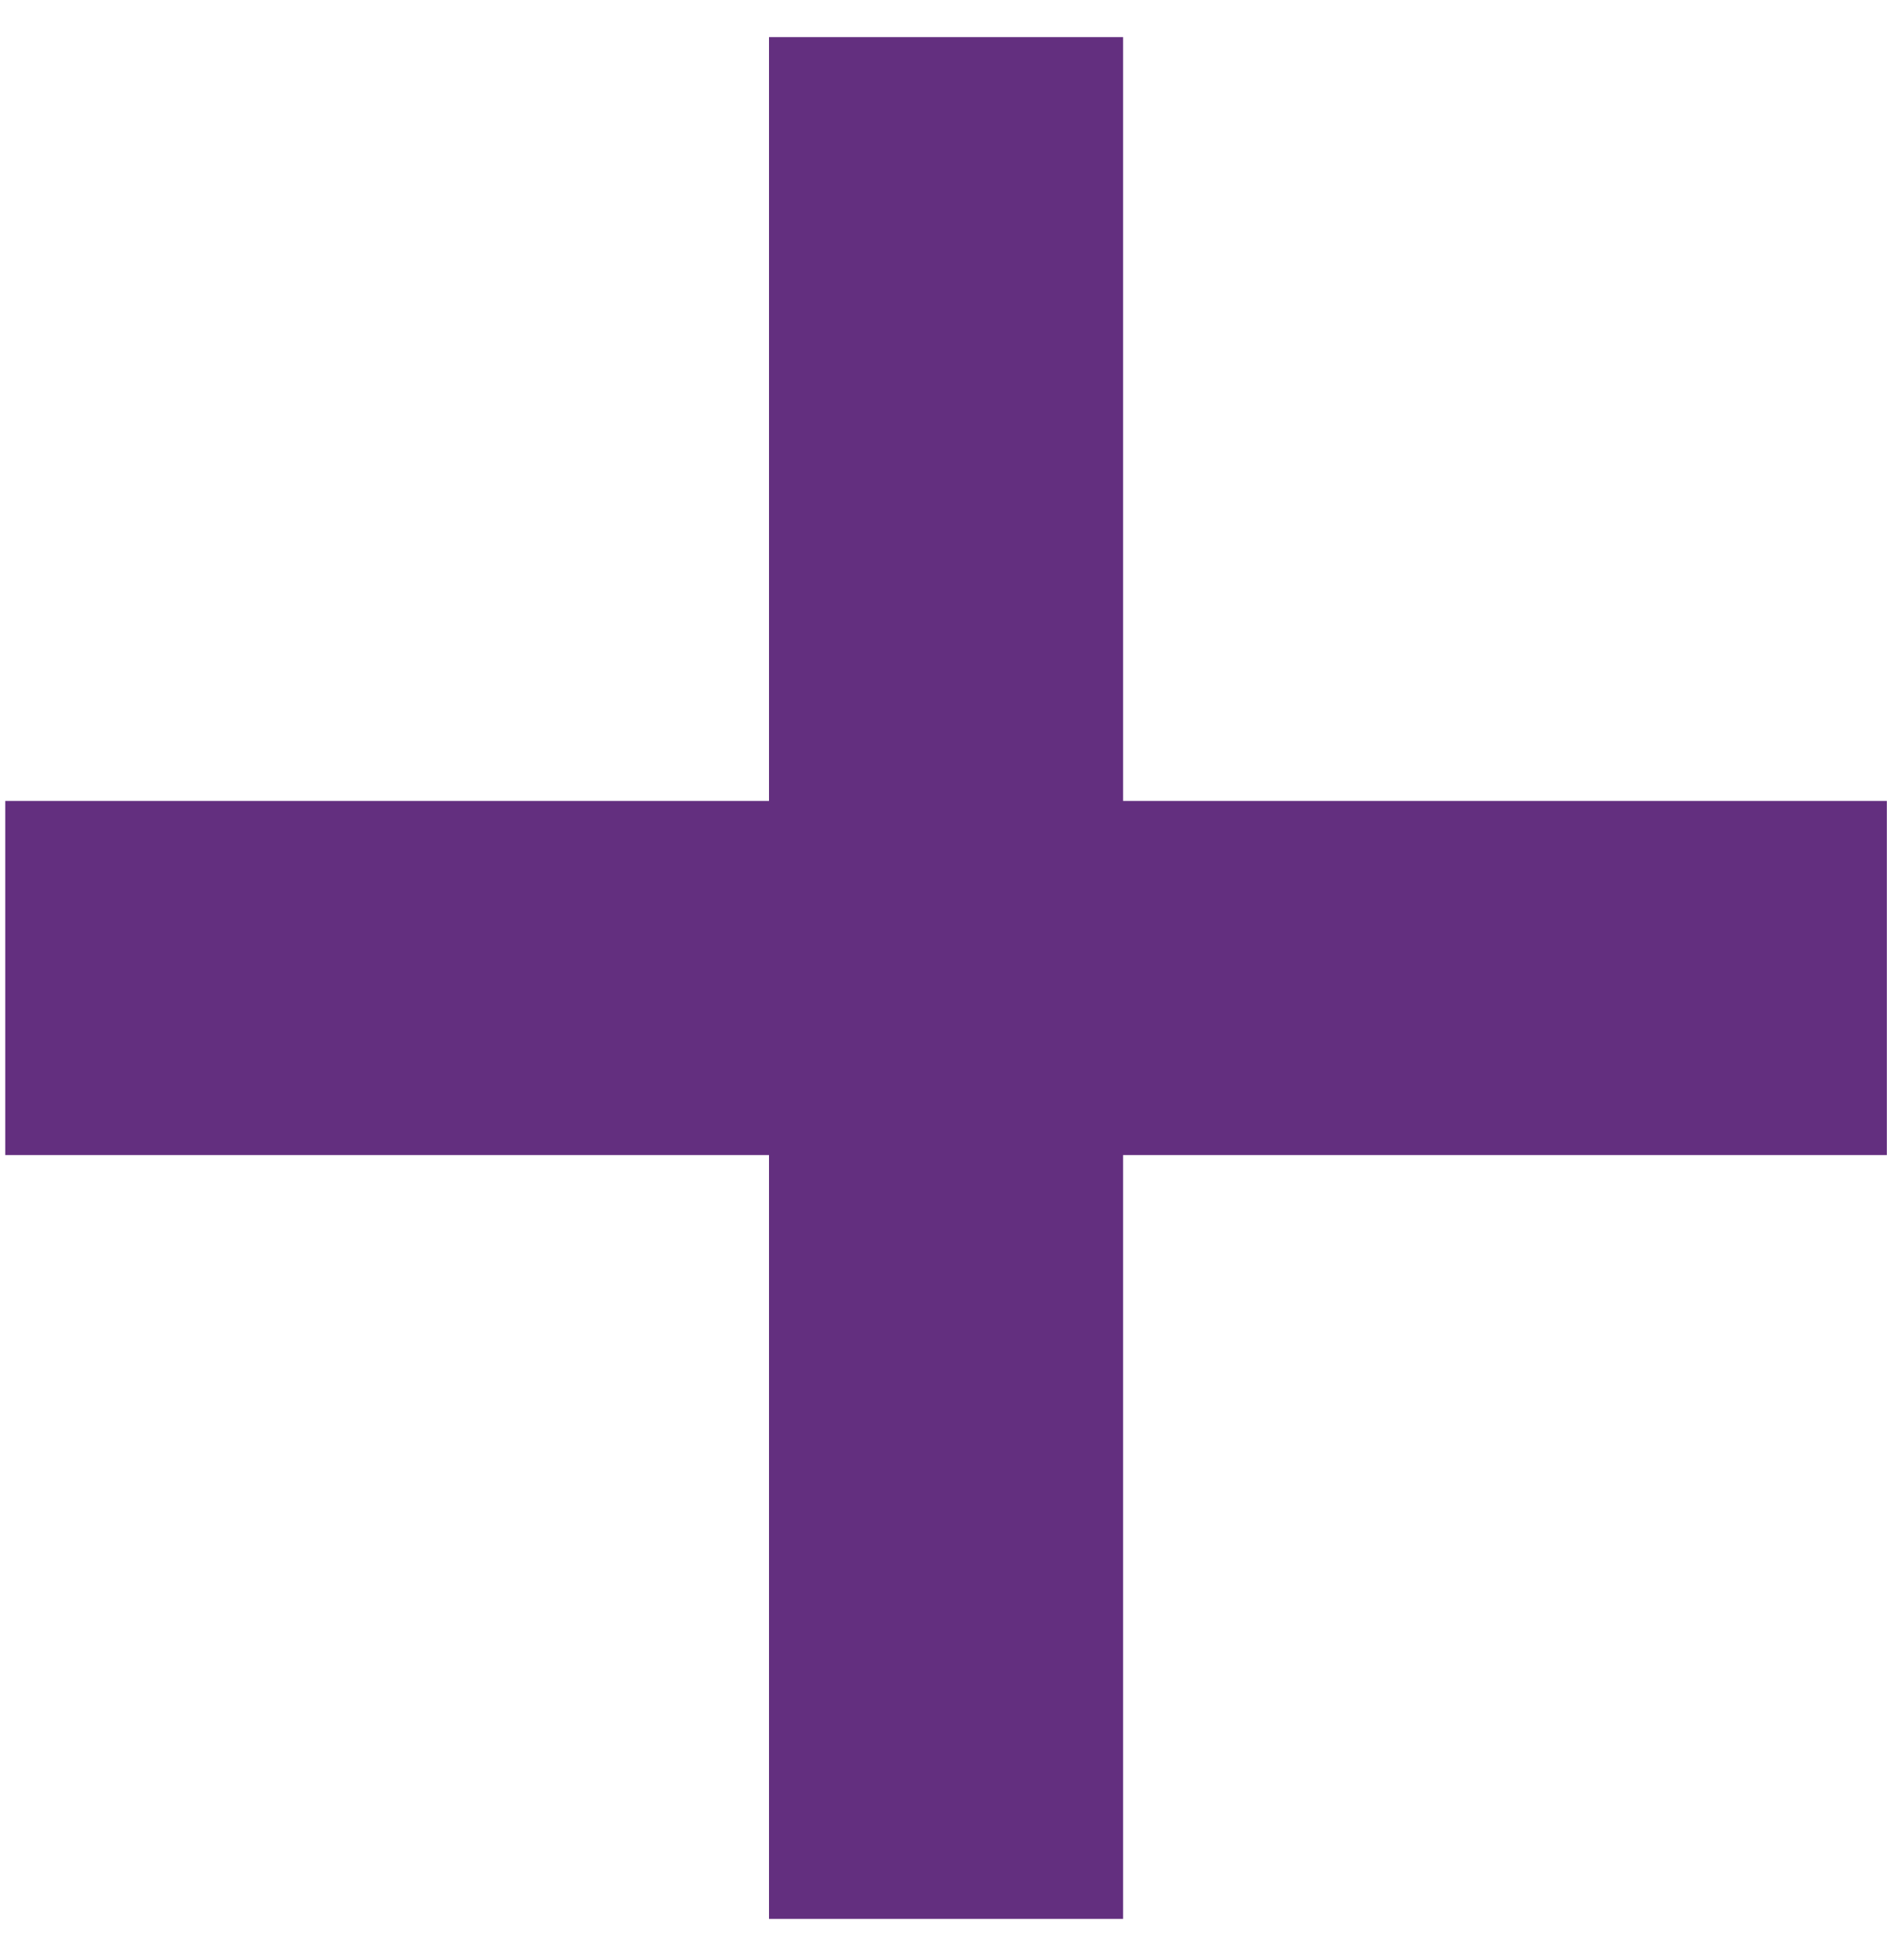
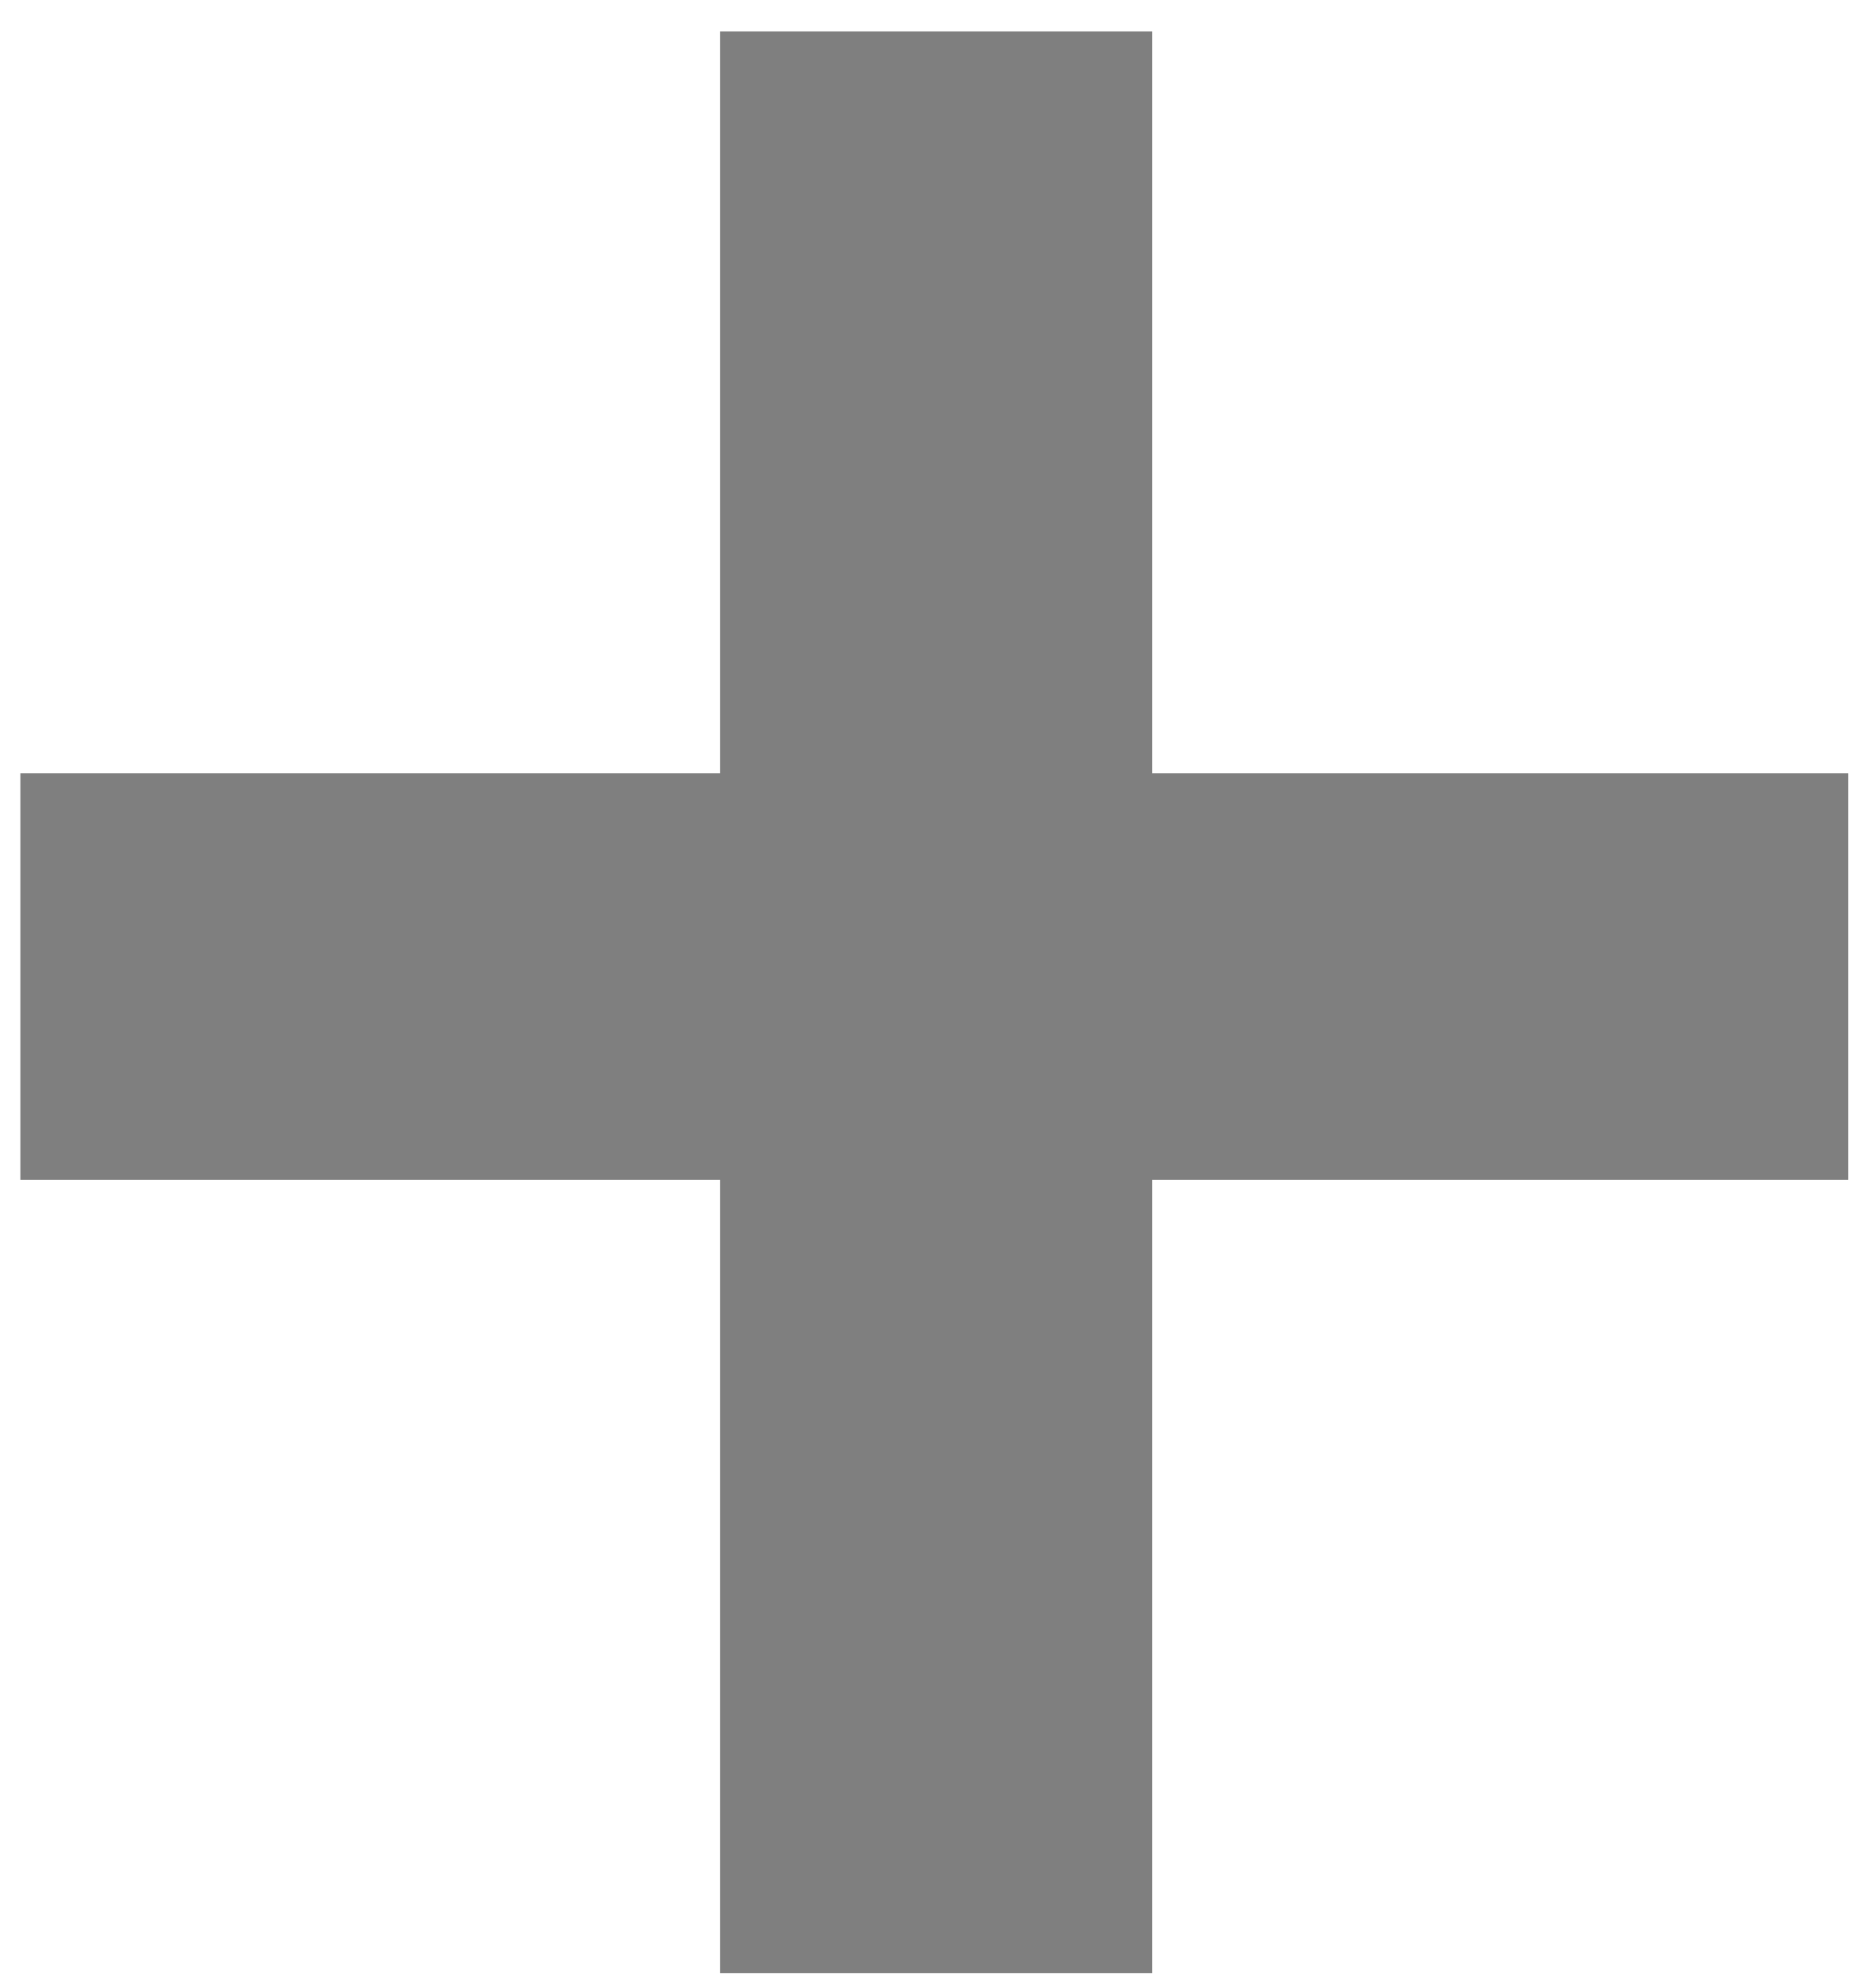
- <svg xmlns="http://www.w3.org/2000/svg" width="27" height="28" viewBox="0 0 27 28" fill="none">
-   <path d="M10.987 11.442V0.53H16.046V11.442H26.958V16.501H16.046V27.413H10.987V16.501H0.075V11.442H10.987Z" fill="#632F7F" />
+ <svg xmlns="http://www.w3.org/2000/svg" width="36" height="38" viewBox="0 0 36 38" fill="none">
+   <path d="M22.117 14.84H35.477V22.645H22.117V37.867H13.82V22.645H0.391V14.84H13.82V0.602H22.117V14.84Z" fill="black" fill-opacity="0.5" />
</svg>
